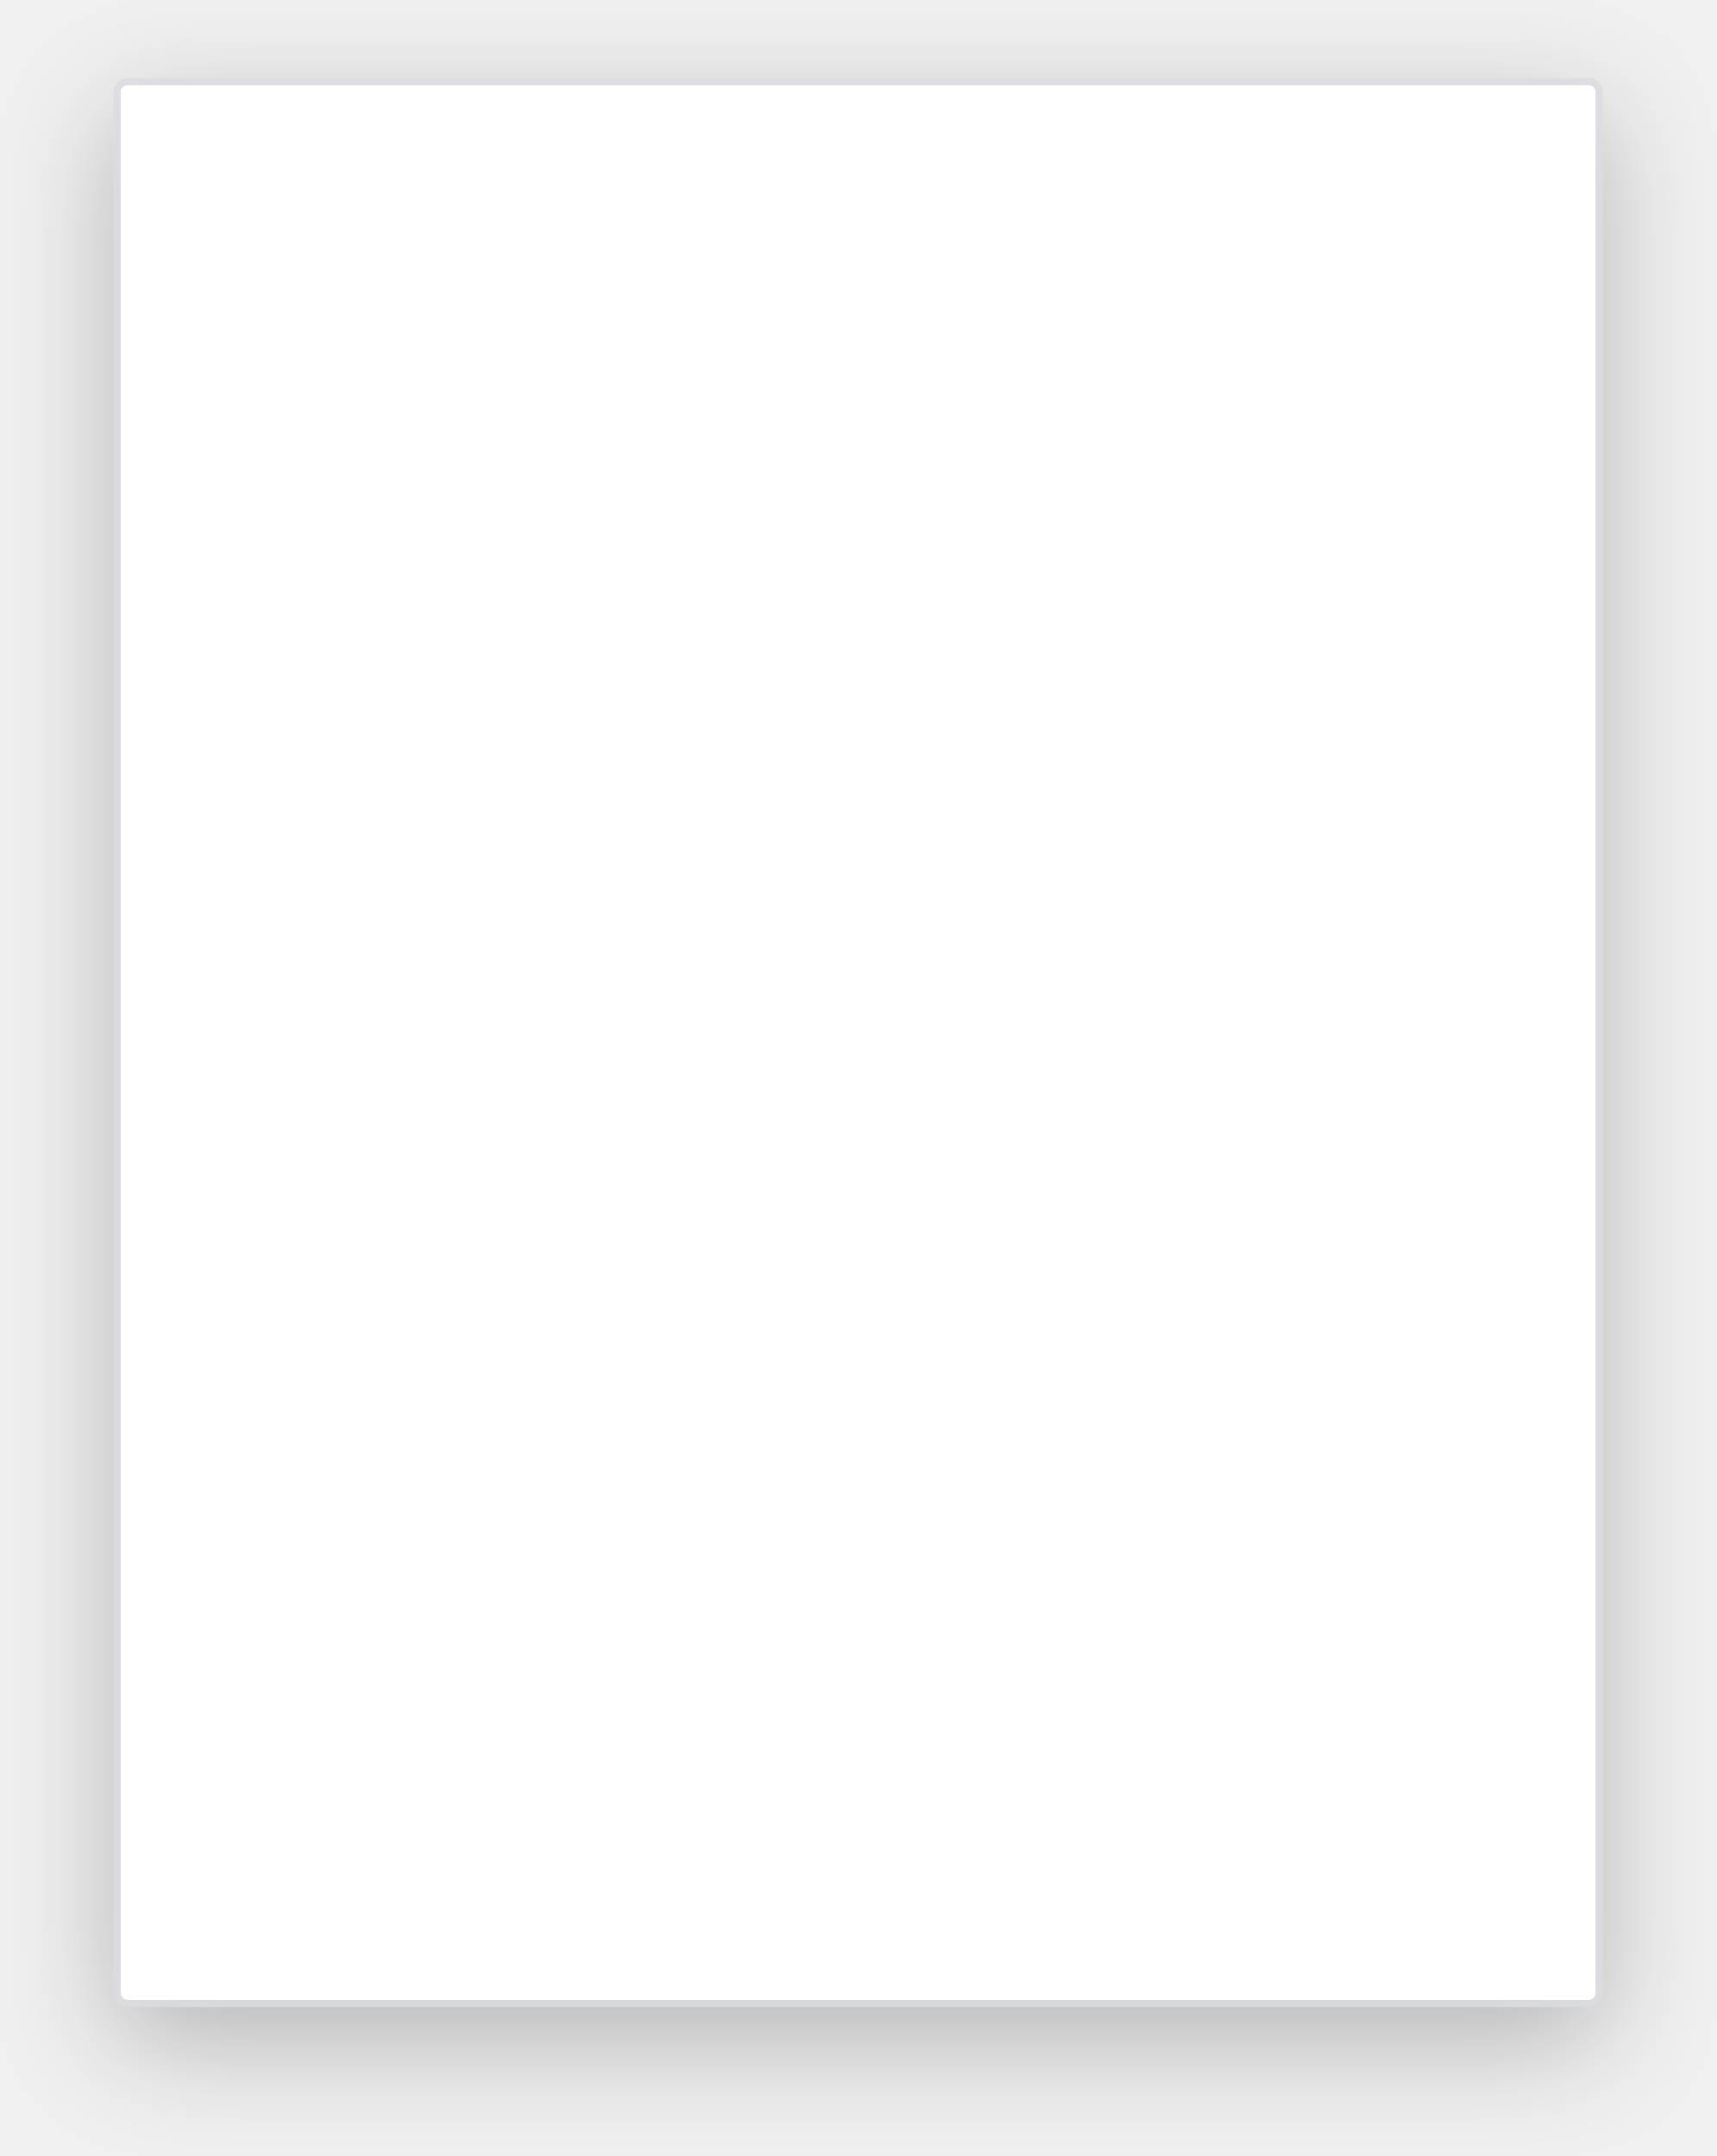
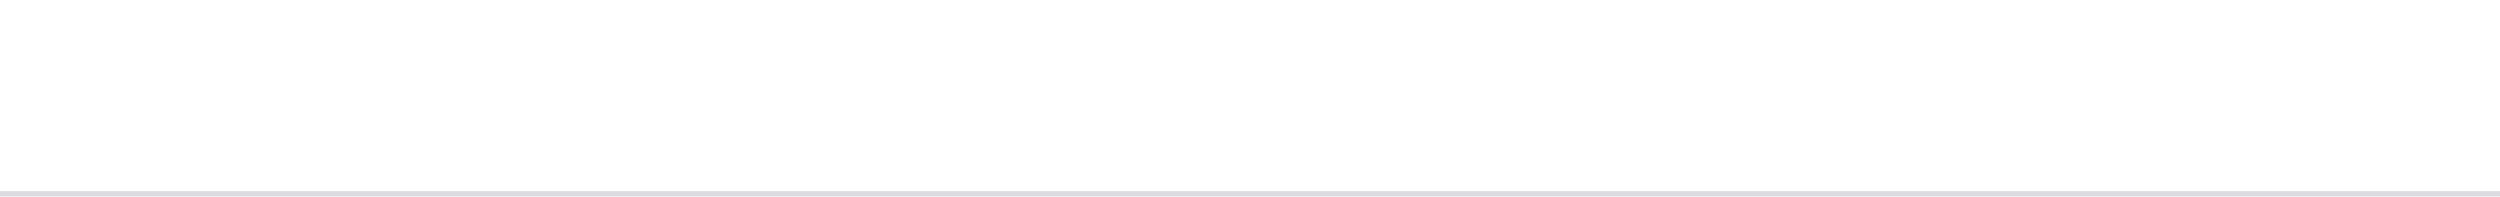
- <svg xmlns="http://www.w3.org/2000/svg" xmlns:xlink="http://www.w3.org/1999/xlink" version="1.1" width="242px" height="304px">
-   <defs>
-     <filter x="296px" y="30px" width="242px" height="304px" filterUnits="userSpaceOnUse" id="filter878">
-       <feOffset dx="0" dy="5" in="SourceAlpha" result="shadowOffsetInner" />
-       <feGaussianBlur stdDeviation="8" in="shadowOffsetInner" result="shadowGaussian" />
-       <feComposite in2="shadowGaussian" operator="atop" in="SourceAlpha" result="shadowComposite" />
-       <feColorMatrix type="matrix" values="0 0 0 0 0  0 0 0 0 0  0 0 0 0 0  0 0 0 0.243 0  " in="shadowComposite" />
-     </filter>
-     <g id="widget879">
-       <path d="M 313 43  A 1 1 0 0 1 314 42 L 520 42  A 1 1 0 0 1 521 43 L 521 311  A 1 1 0 0 1 520 312 L 314 312  A 1 1 0 0 1 313 311 L 313 43  Z " fill-rule="nonzero" fill="#ffffff" stroke="none" />
-       <path d="M 312.5 43  A 1.5 1.5 0 0 1 314 41.5 L 520 41.5  A 1.5 1.5 0 0 1 521.5 43 L 521.5 311  A 1.5 1.5 0 0 1 520 312.5 L 314 312.5  A 1.5 1.5 0 0 1 312.5 311 L 312.5 43  Z " stroke-width="1" stroke="#dadce0" fill="none" stroke-opacity="0.867" />
-     </g>
-   </defs>
-   <g transform="matrix(1 0 0 1 -296 -30 )">
-     <use xlink:href="#widget879" filter="url(#filter878)" />
-     <use xlink:href="#widget879" />
+ <svg xmlns="http://www.w3.org/2000/svg" version="1.1" width="510px" height="40px">
+   <g>
+     <path d="M 0 0  L 510 0  L 510 39  L 0 39  L 0 0  Z " fill-rule="nonzero" fill="#ffffff" stroke="none" />
+     <path d="M 510 39.5  L 0 39.5  " stroke-width="1" stroke="#dadce0" fill="none" stroke-opacity="0.996" />
  </g>
</svg>
